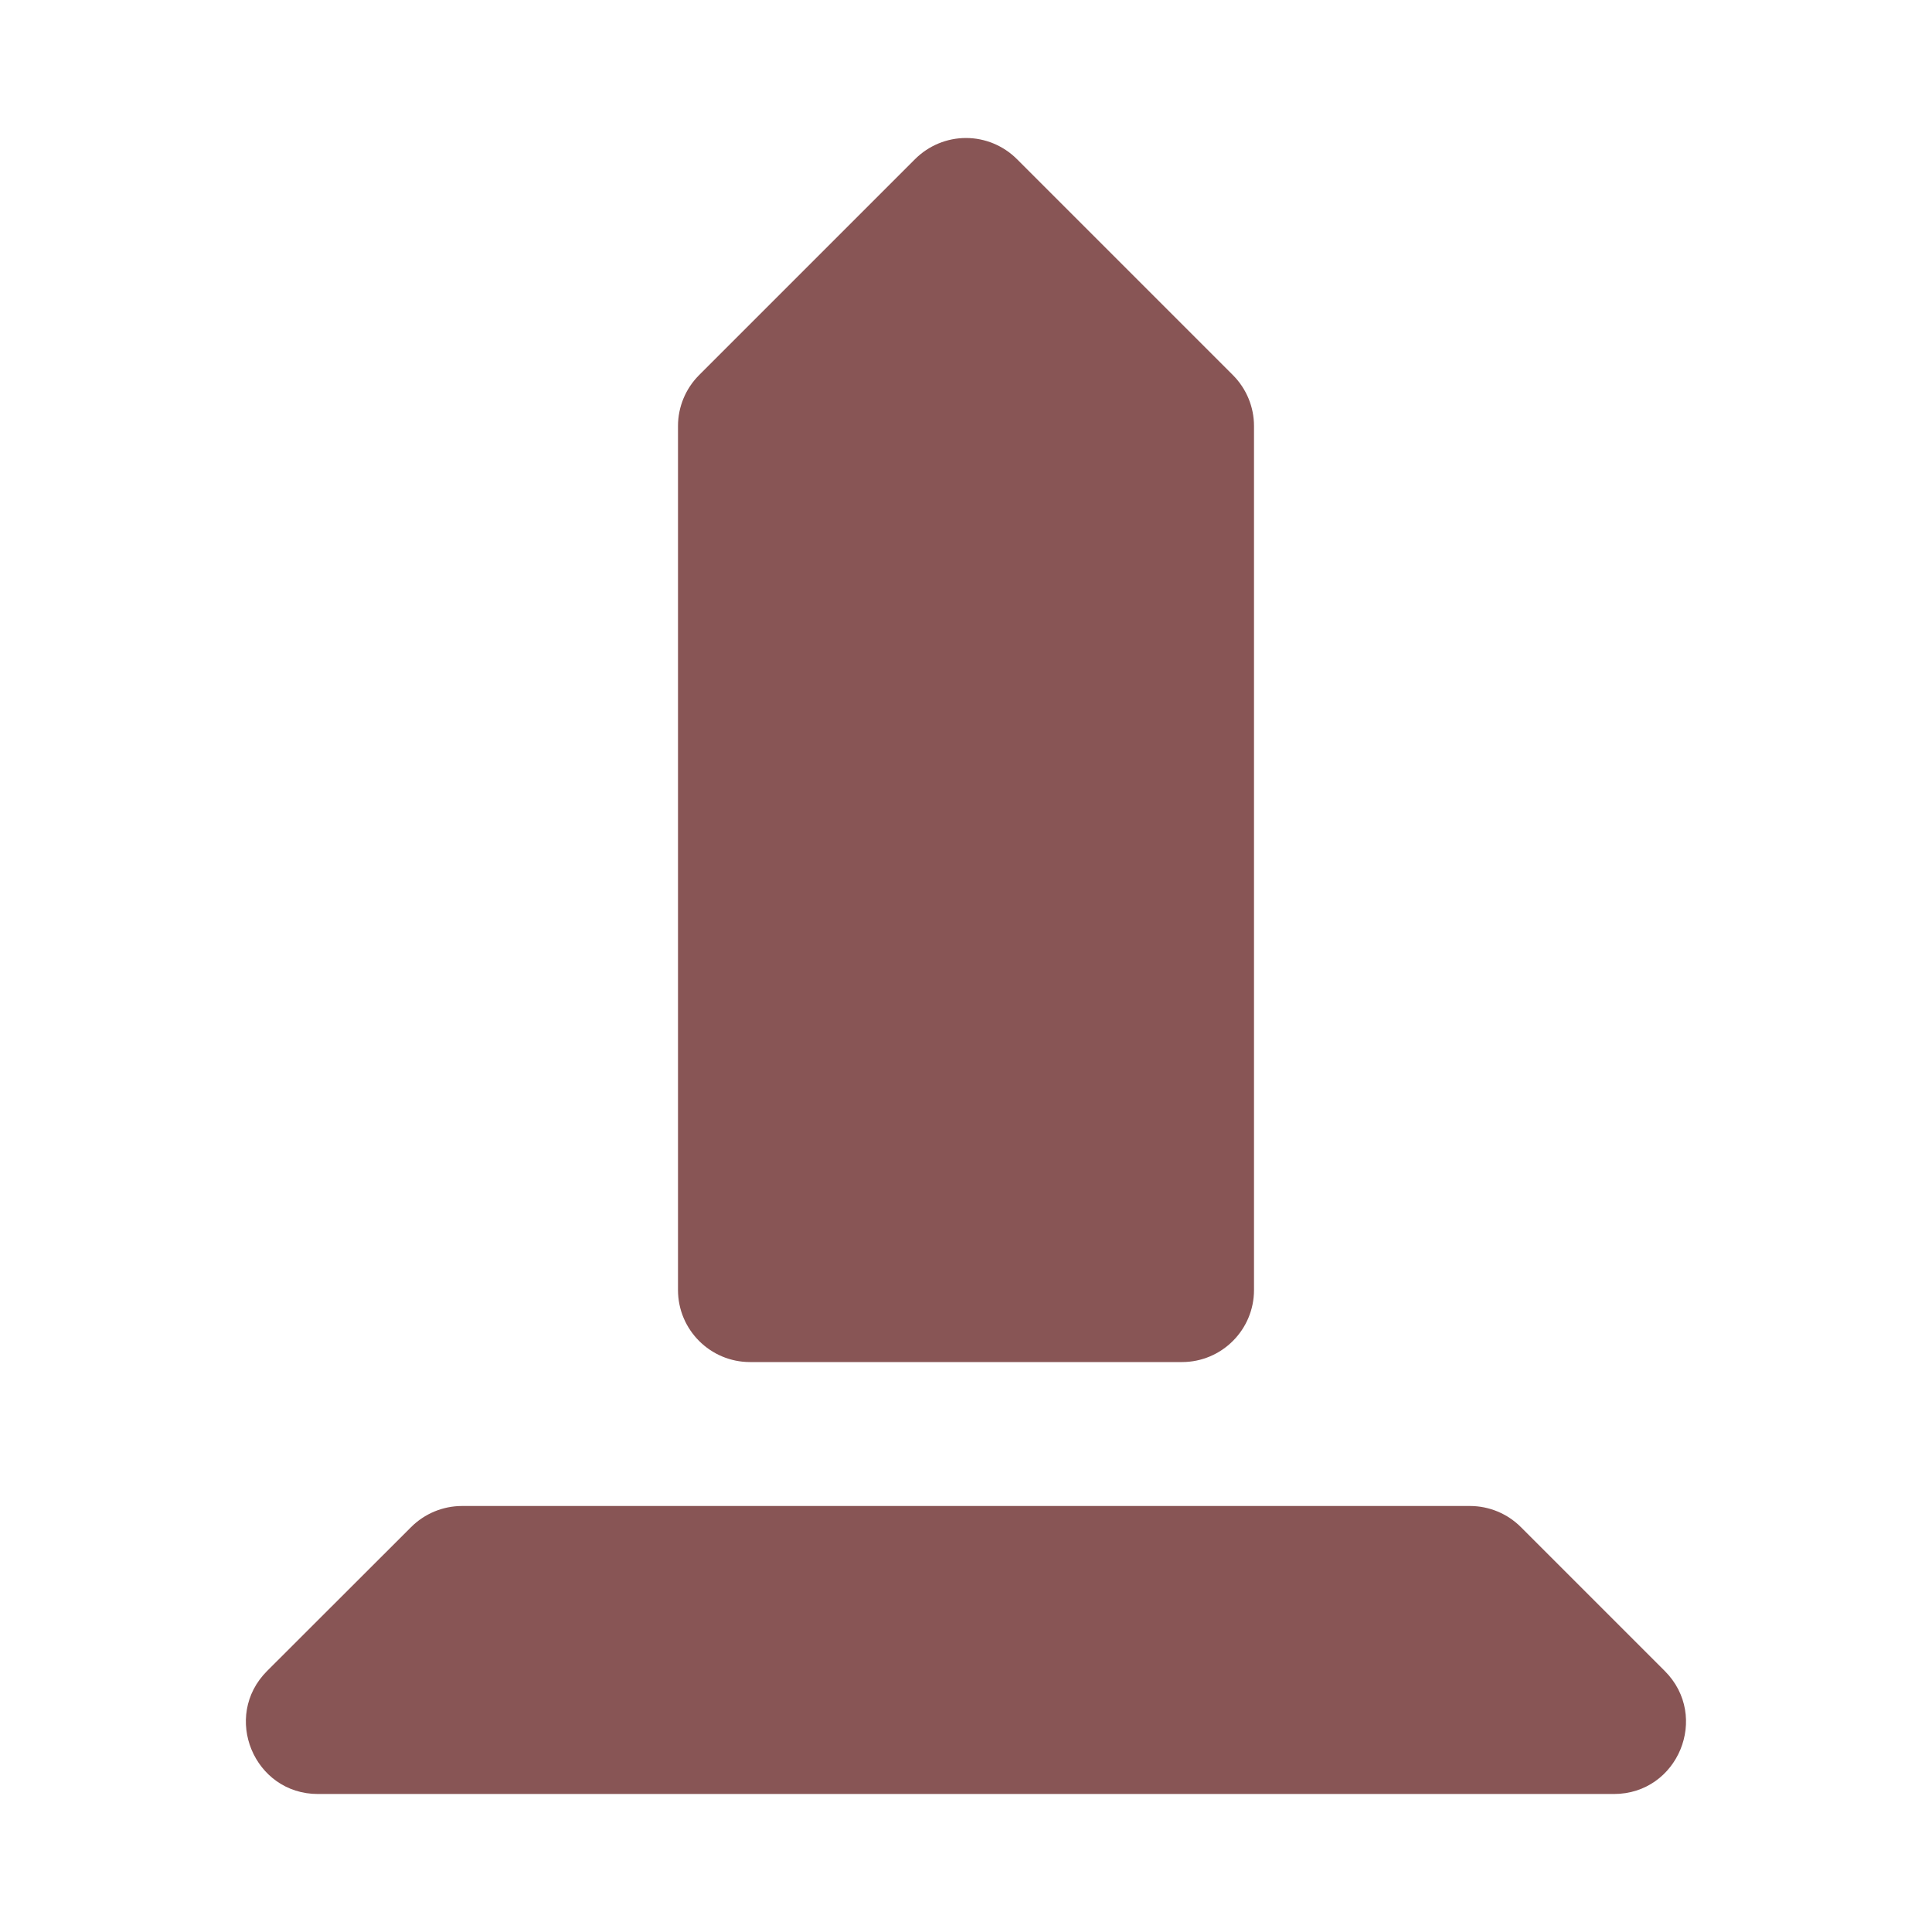
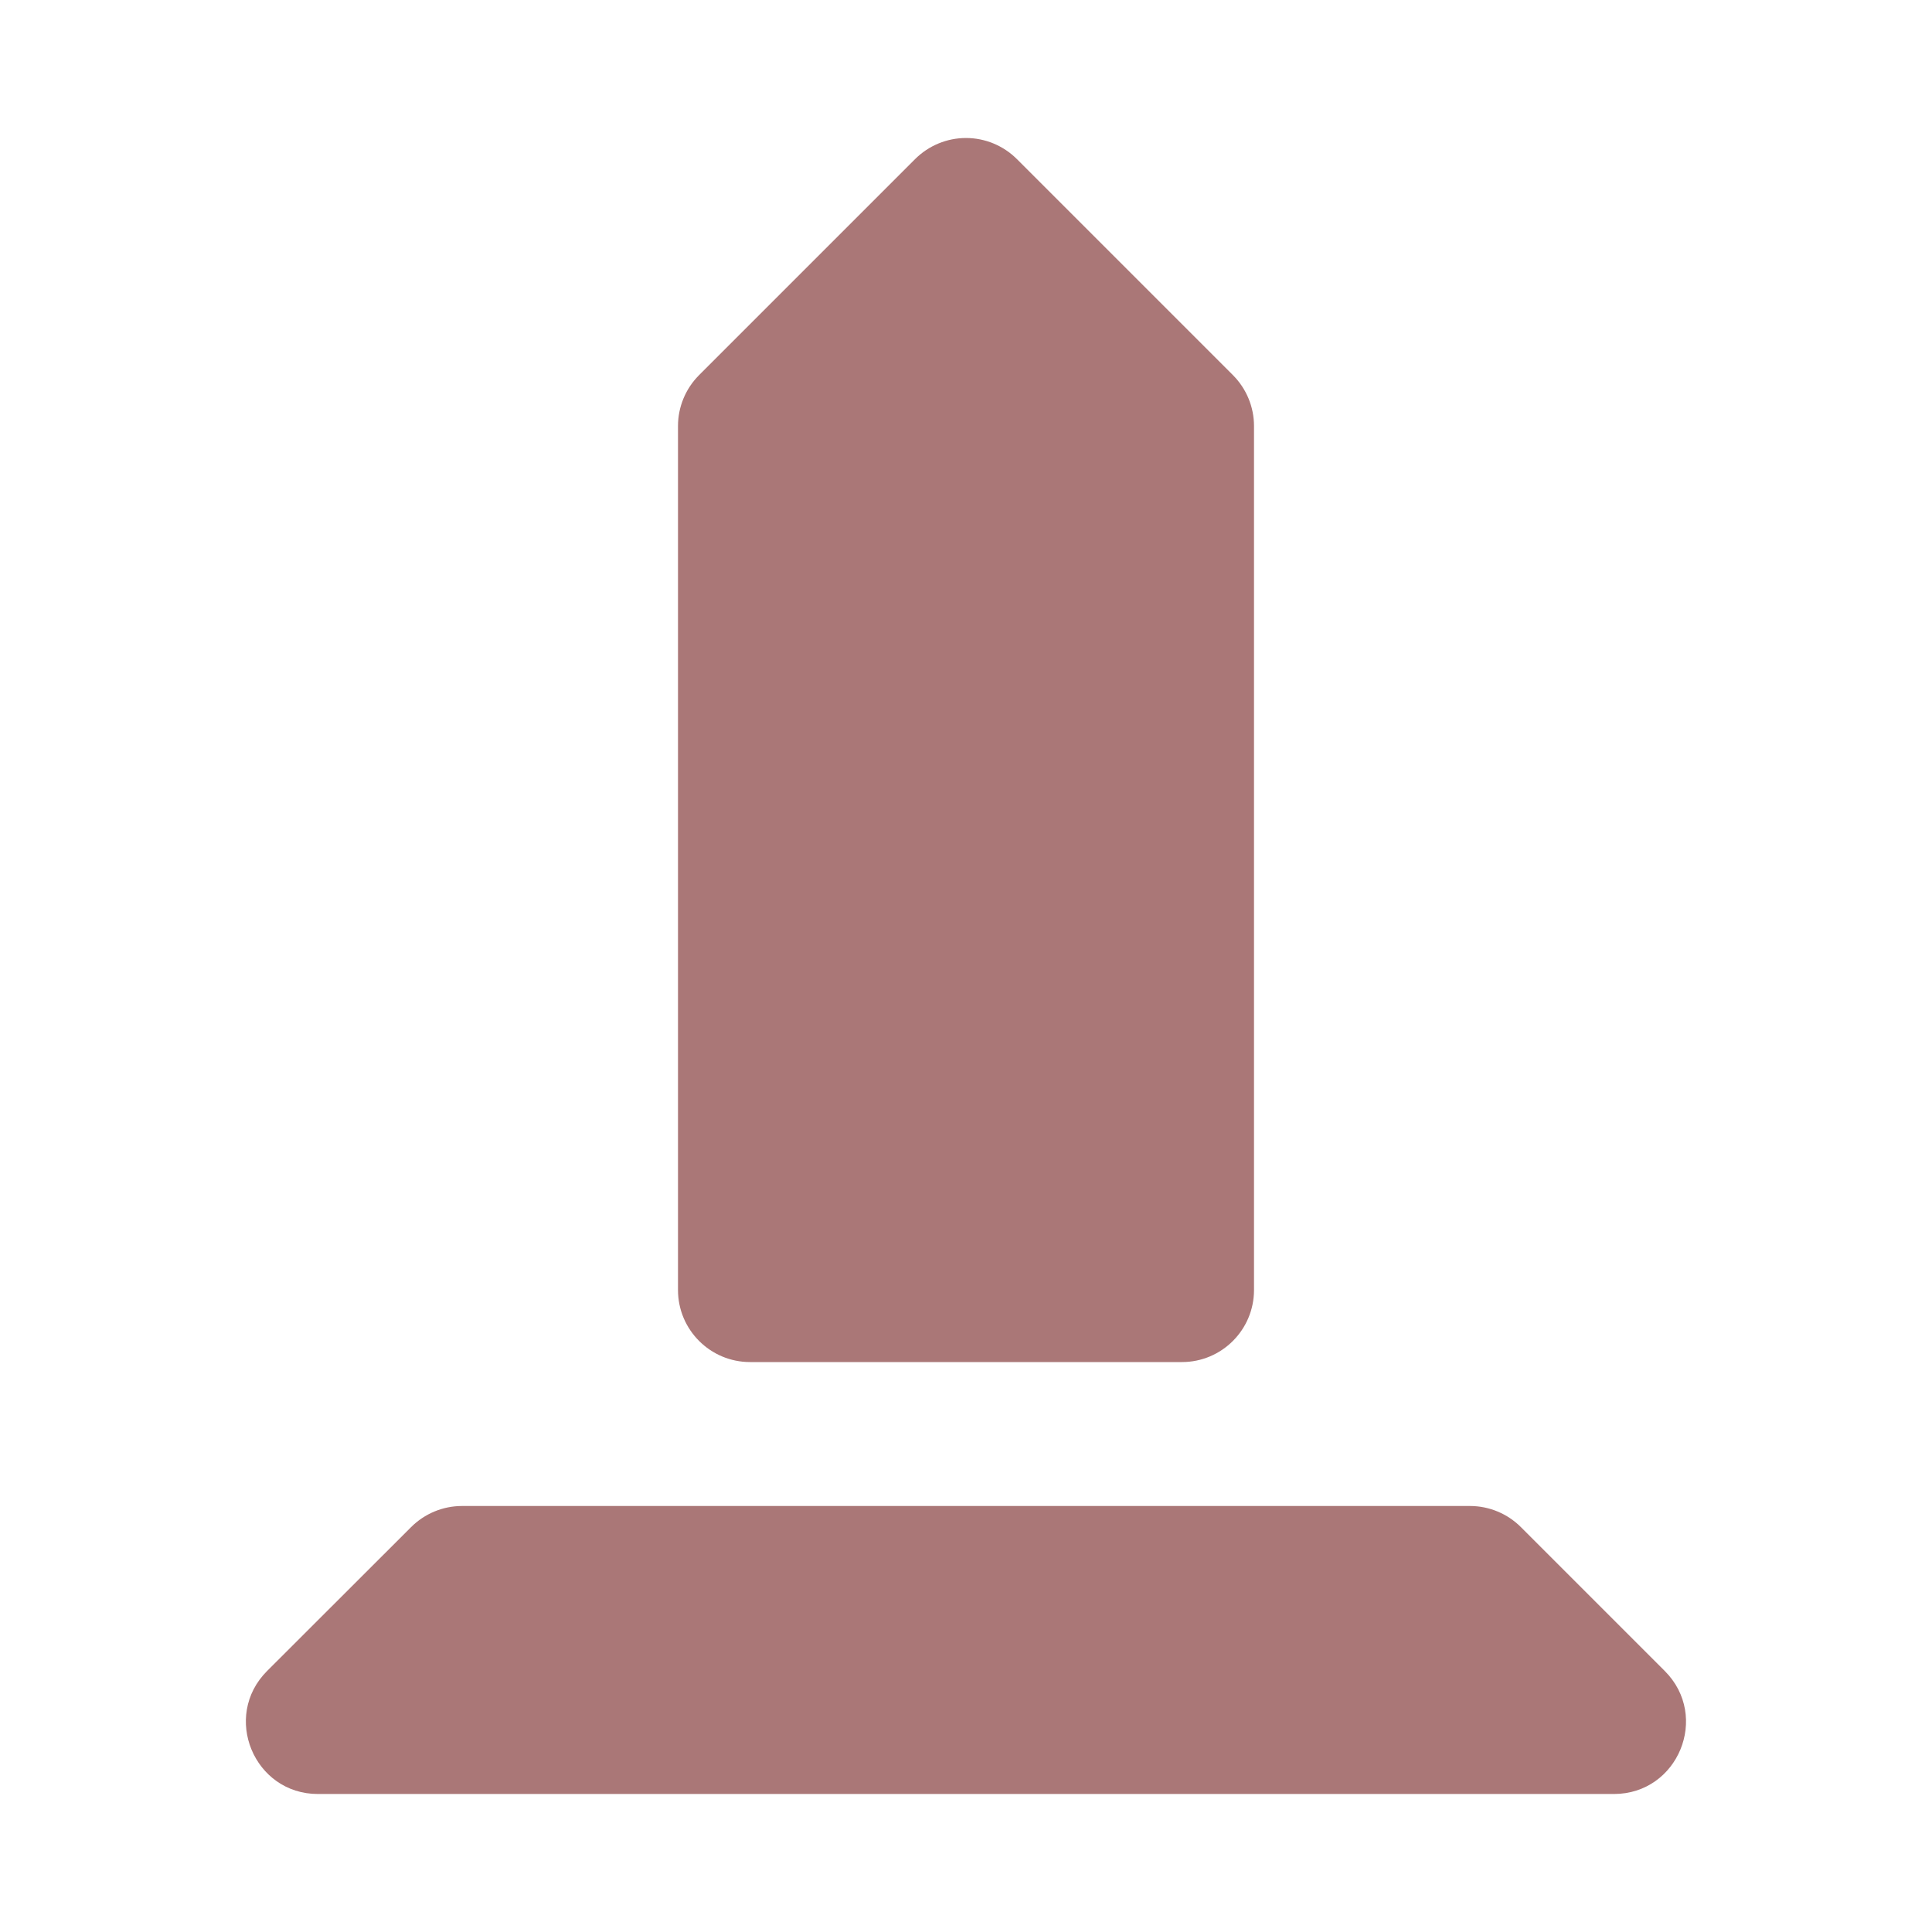
<svg xmlns="http://www.w3.org/2000/svg" width="14" height="14" version="1.1" id="svg4">
  <defs id="defs8" />
-   <path d="M 7,1 C 6.862,1 6.729,1.055 6.631,1.153 L 5.066,2.718 C 4.968,2.816 4.913,2.949 4.913,3.087 V 9.348 c 0,0.288 0.234,0.522 0.522,0.522 h 3.13 c 0.288,0 0.522,-0.234 0.522,-0.522 V 3.087 c 0,-0.138 -0.055,-0.271 -0.153,-0.369 L 7.369,1.153 C 7.271,1.055 7.138,1 7,1 m -3.652,9.913 c -0.138,0 -0.271,0.055 -0.369,0.153 L 1.935,12.109 C 1.607,12.438 1.84,13 2.304,13 h 9.391 c 0.465,-2.08e-4 0.697,-0.562 0.369,-0.891 l -1.043,-1.043 c -0.098,-0.098 -0.231,-0.153 -0.369,-0.153 H 3.348" id="path2" style="fill:#885555;fill-opacity:1;stroke-width:1.043" />
+   <path d="M 7,1 C 6.862,1 6.729,1.055 6.631,1.153 L 5.066,2.718 C 4.968,2.816 4.913,2.949 4.913,3.087 V 9.348 c 0,0.288 0.234,0.522 0.522,0.522 h 3.13 c 0.288,0 0.522,-0.234 0.522,-0.522 V 3.087 c 0,-0.138 -0.055,-0.271 -0.153,-0.369 L 7.369,1.153 C 7.271,1.055 7.138,1 7,1 m -3.652,9.913 c -0.138,0 -0.271,0.055 -0.369,0.153 L 1.935,12.109 C 1.607,12.438 1.84,13 2.304,13 h 9.391 c 0.465,-2.08e-4 0.697,-0.562 0.369,-0.891 l -1.043,-1.043 c -0.098,-0.098 -0.231,-0.153 -0.369,-0.153 H 3.348" id="path2" style="fill:#aa7777;fill-opacity:1;stroke-width:1.043" />
</svg>
